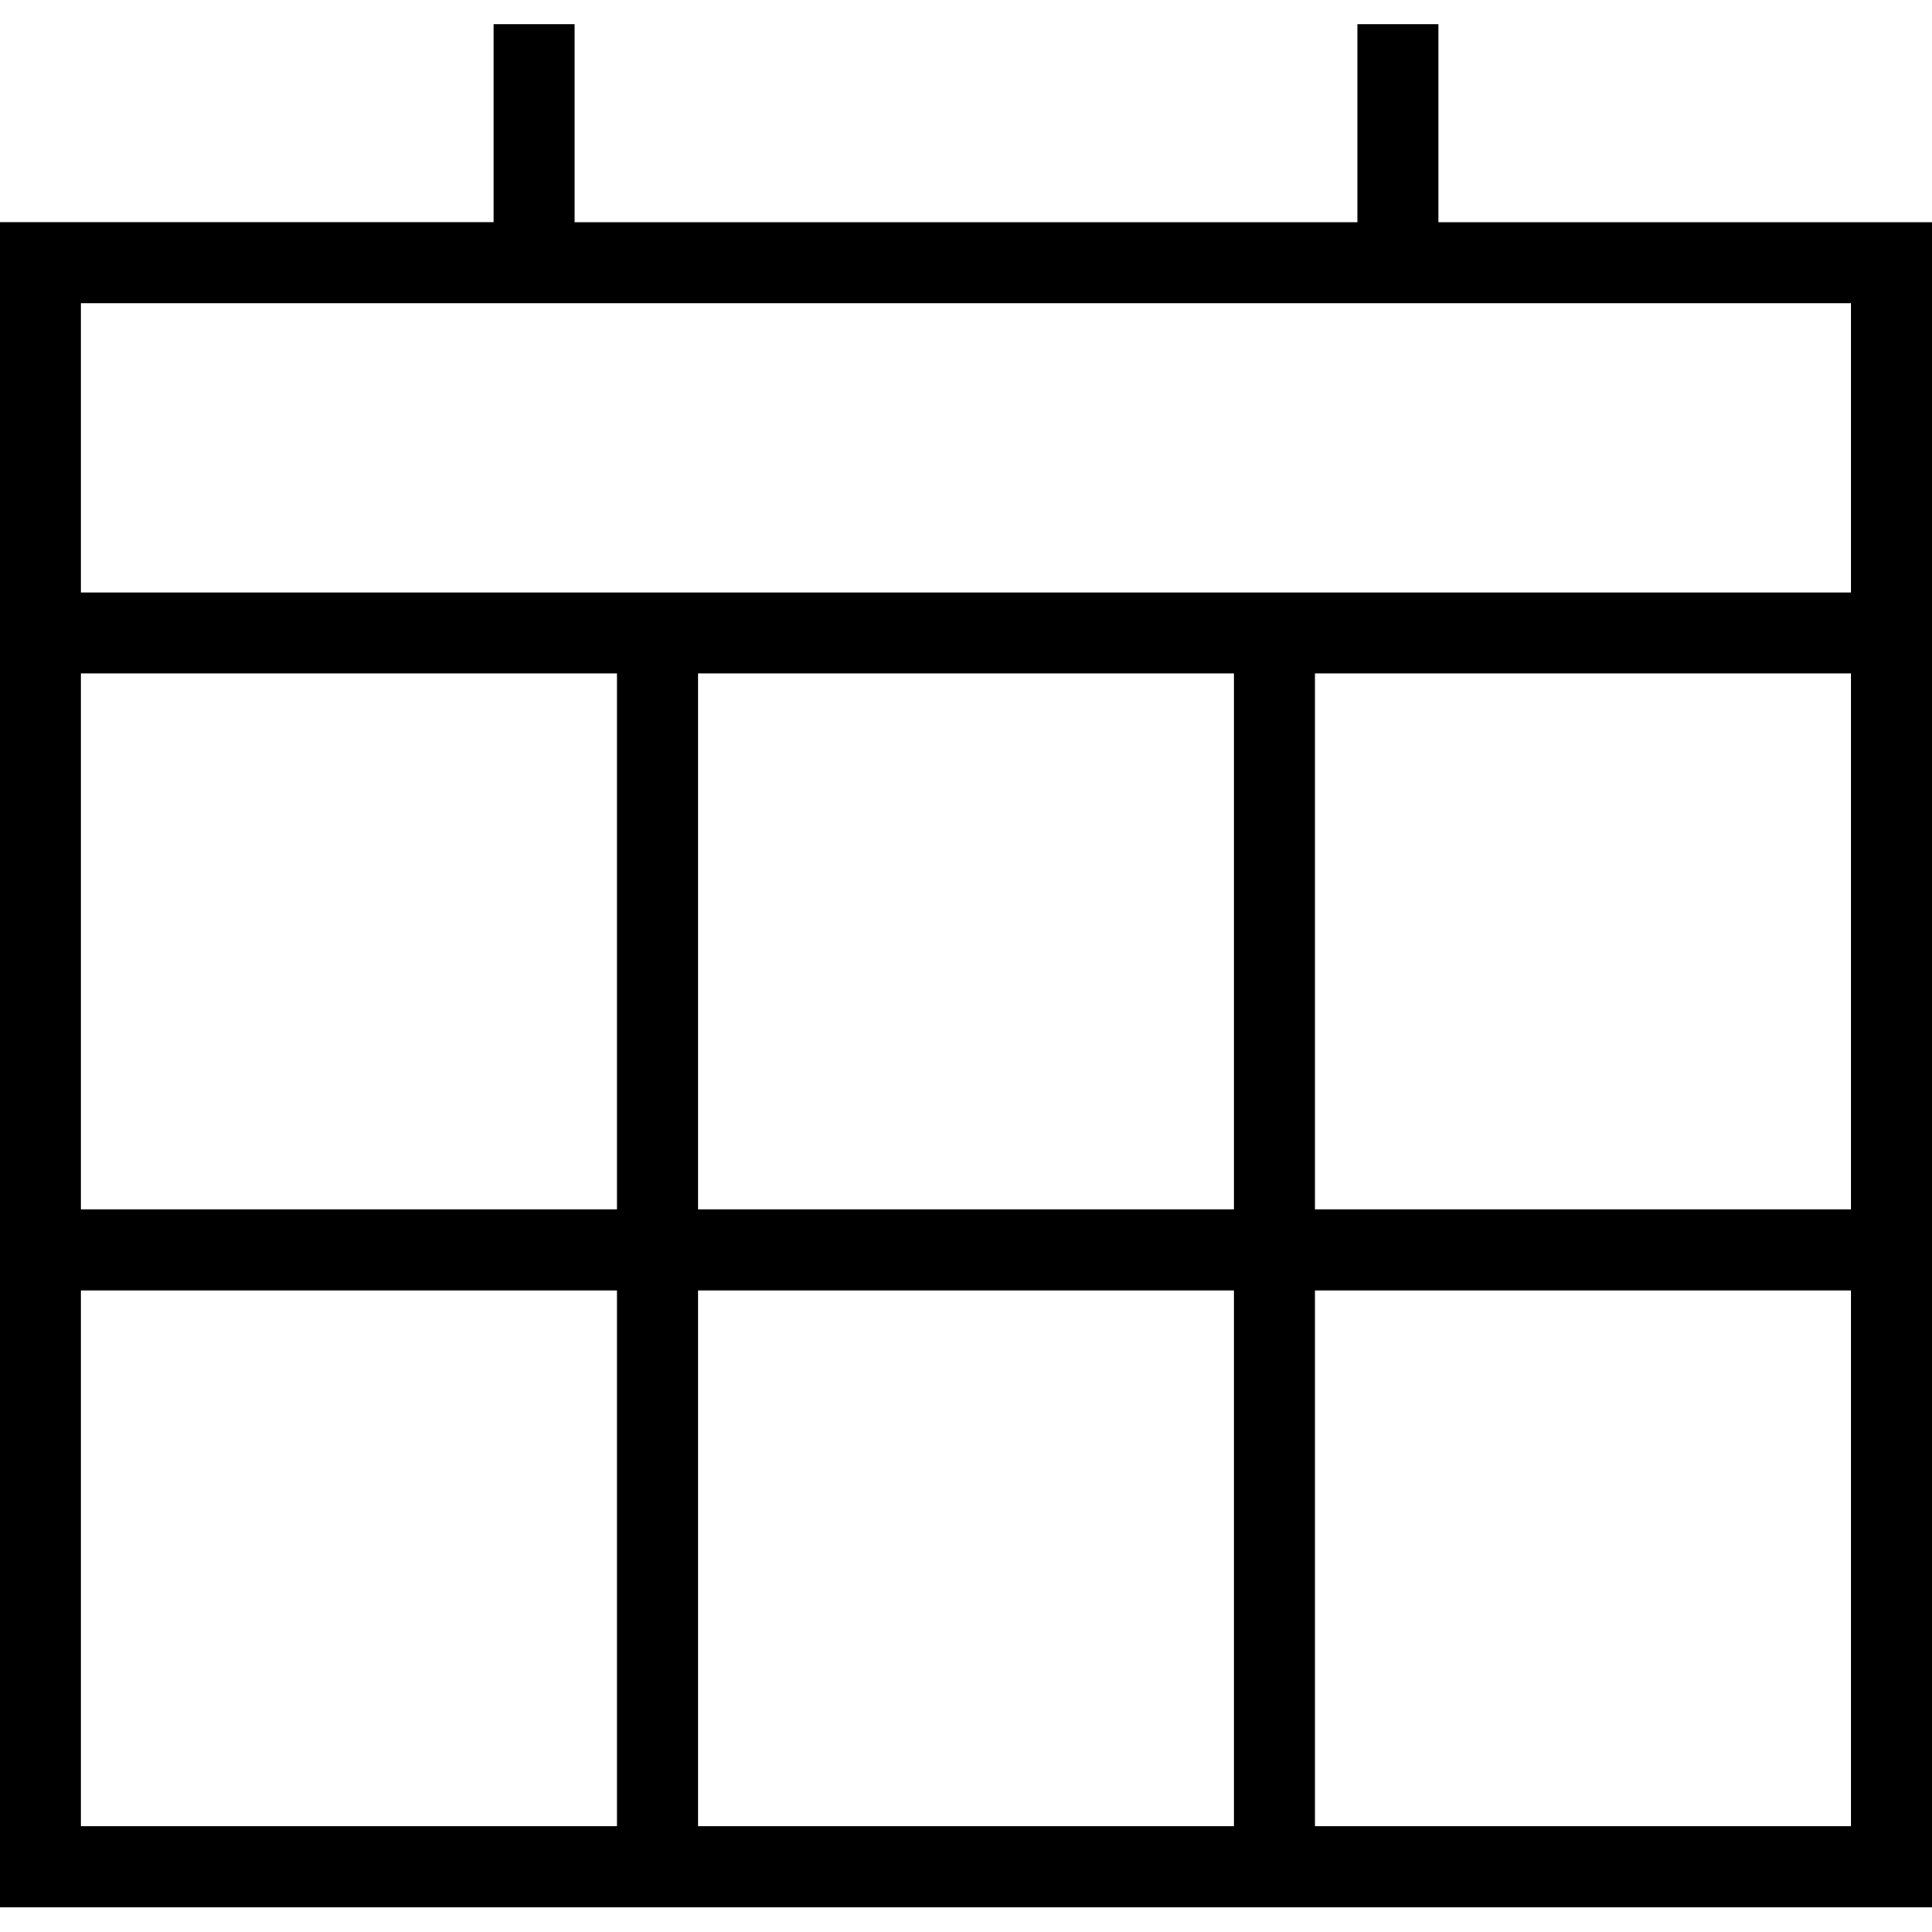
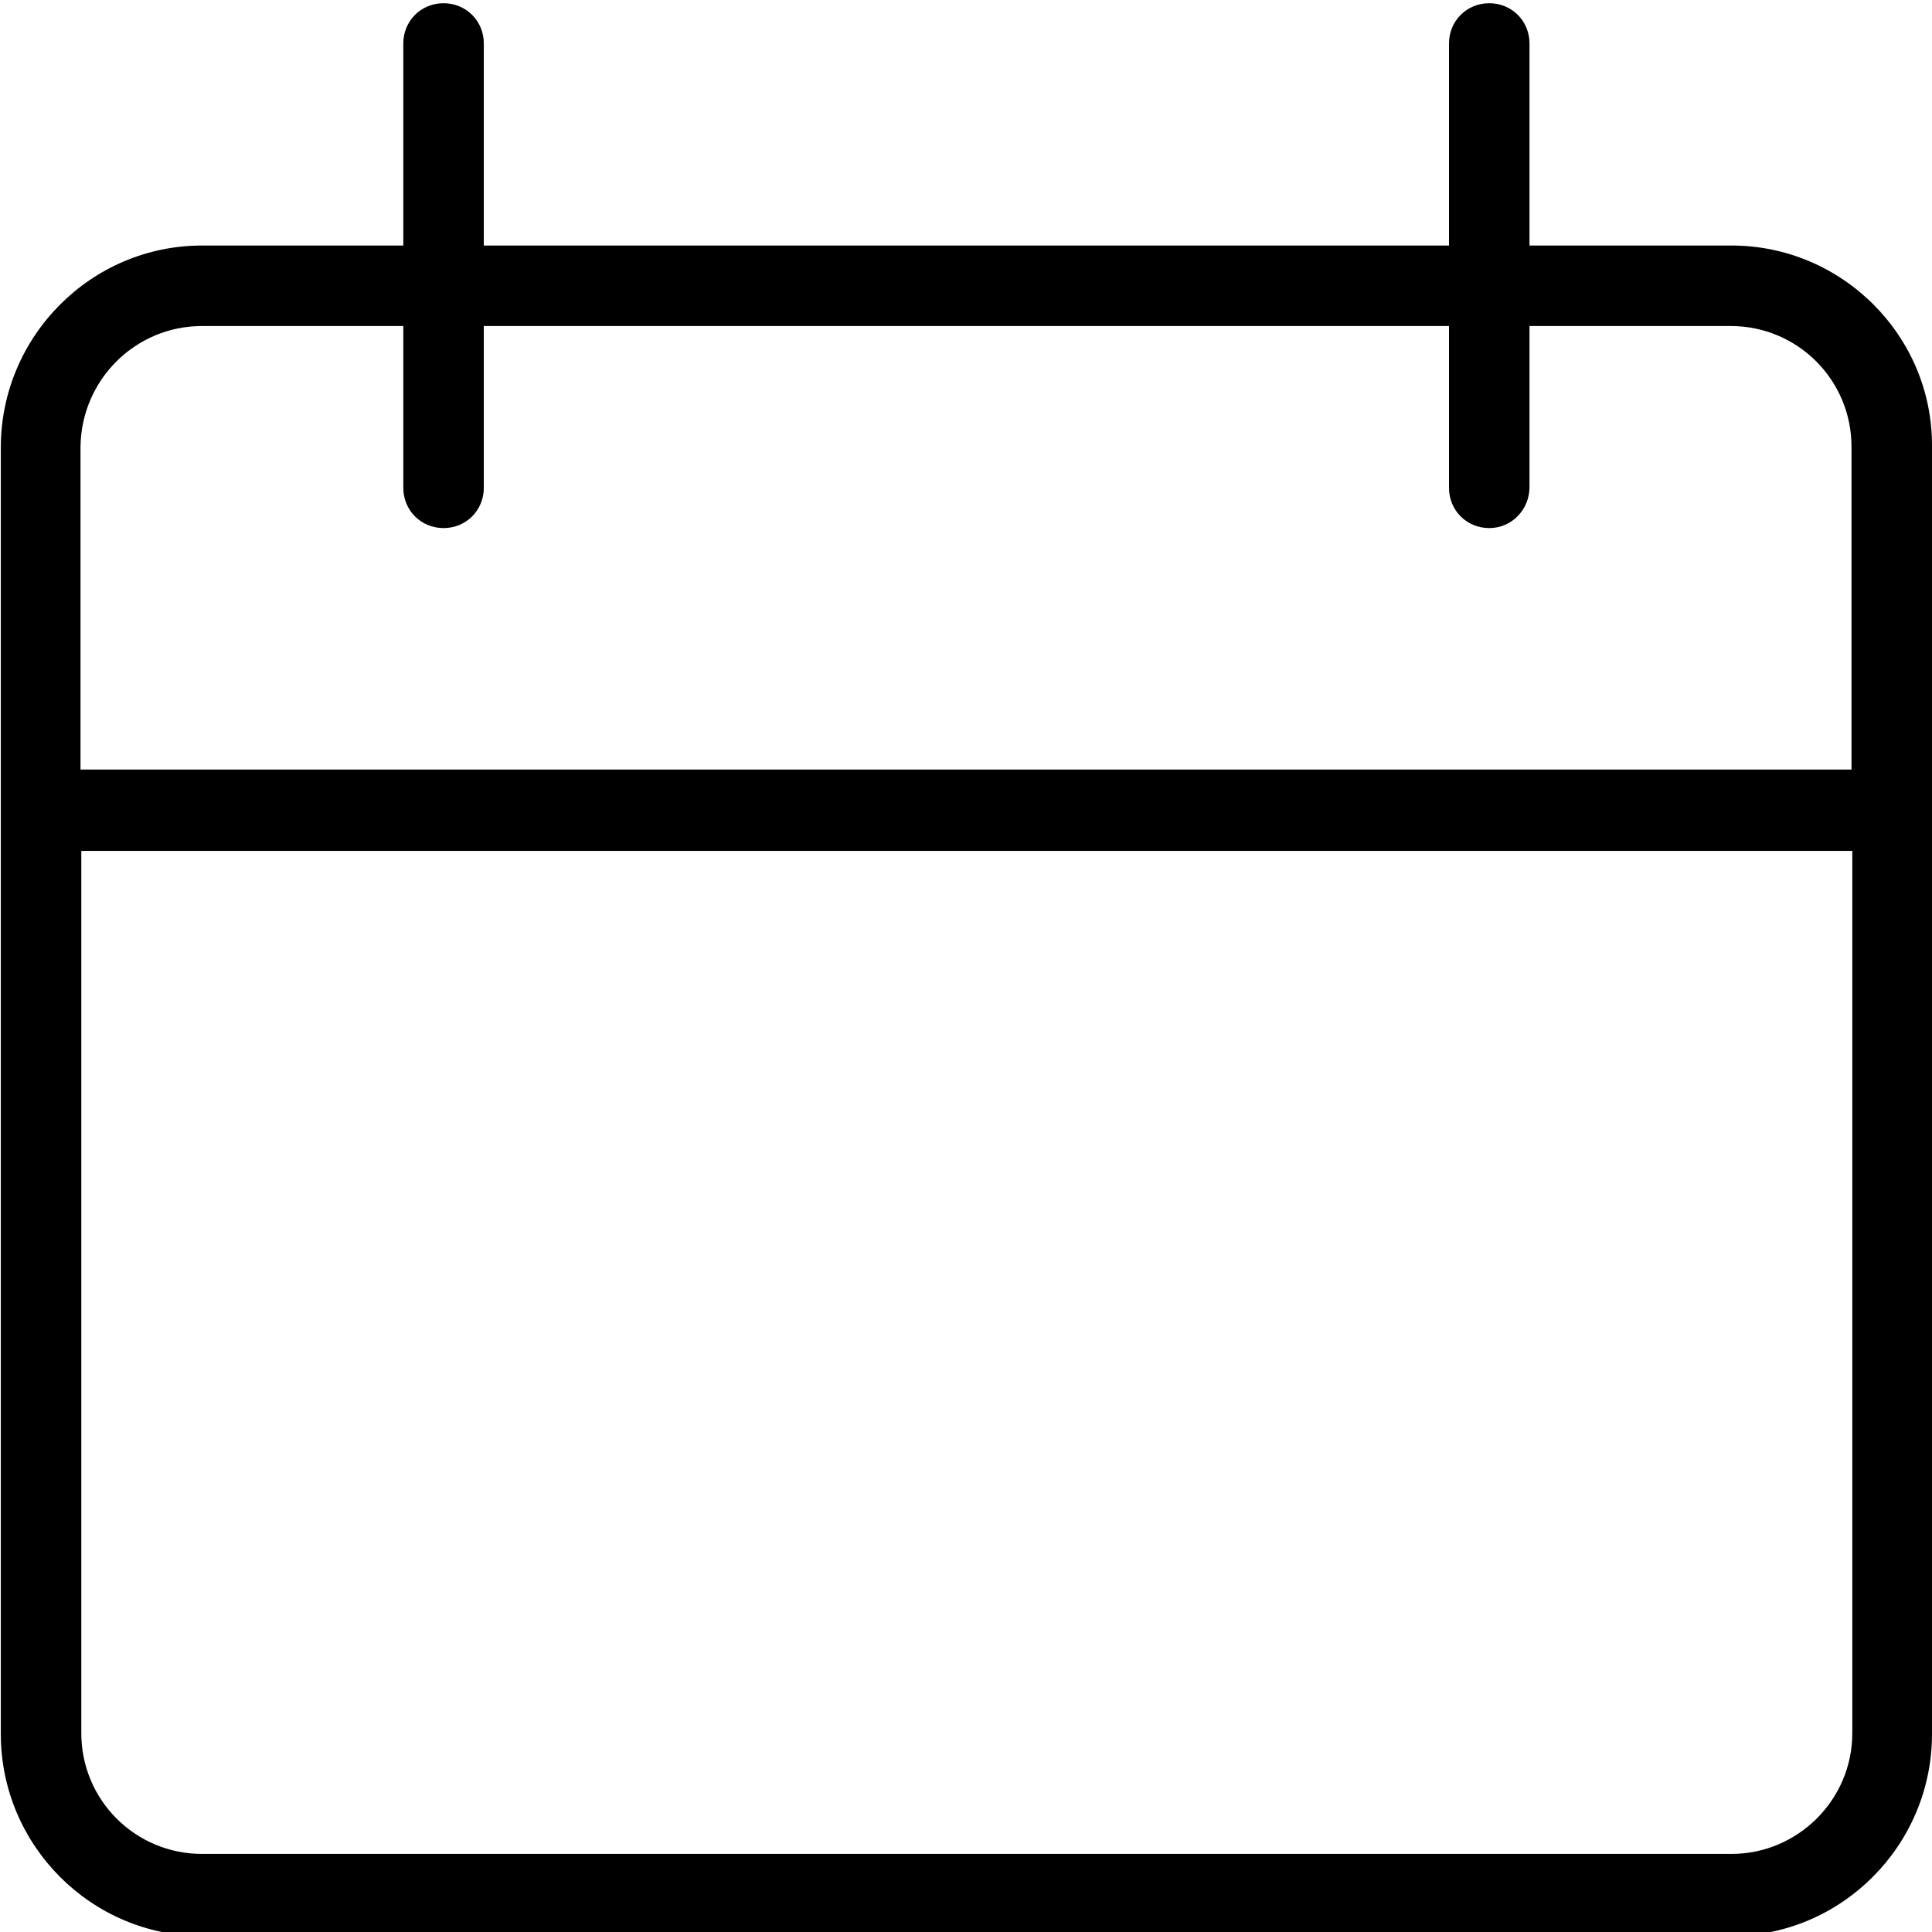
- <svg xmlns="http://www.w3.org/2000/svg" version="1.1" id="Layer_1" x="0px" y="0px" viewBox="0 0 24.007 24" style="enable-background:new 0 0 24.007 24;" xml:space="preserve">
-   <path d="M0,23.701V2.76h6.133V0.3h1.007v2.461h9.727V0.3h1.007v2.461h6.134V23.701H0z M16.34,22.693h6.659  V16.035h-6.659V22.693z M8.673,22.693h6.661V16.035H8.673V22.693z M1.006,22.693H7.666V16.035H1.006V22.693z   M16.34,15.028h6.659V8.368h-6.659V15.028z M8.673,15.028h6.661V8.368H8.673V15.028z M1.006,15.028H7.666V8.368H1.006  V15.028z M1.006,7.362h21.993V3.767H1.006V7.362z" />
+ <svg xmlns="http://www.w3.org/2000/svg" version="1.1" id="Ebene_1" x="0px" y="0px" viewBox="0 0 24 24" style="enable-background:new 0 0 24 24;" xml:space="preserve">
+   <path d="M21.51,3.05H19V0.54c0-0.28-0.22-0.5-0.5-0.5S18,0.26,18,0.54v2.51H6.01V0.54c0-0.28-0.22-0.5-0.5-0.5  c-0.28,0-0.5,0.22-0.5,0.5v2.51h-2.5c-1.38,0-2.5,1.13-2.5,2.51v15.98c0,1.38,1.12,2.51,2.5,2.51h18.99c1.38,0,2.5-1.13,2.5-2.51  V5.55C24.01,4.17,22.88,3.05,21.51,3.05z M2.51,4.05h2.5v2.01c0,0.28,0.22,0.5,0.5,0.5c0.28,0,0.5-0.22,0.5-0.5V4.05H18v2.01  c0,0.28,0.22,0.5,0.5,0.5S19,6.33,19,6.05V4.05h2.5c0.83,0,1.5,0.67,1.5,1.5v4.01h-22V5.55C1.01,4.72,1.68,4.05,2.51,4.05z   M21.51,23.03H2.51c-0.83,0-1.5-0.67-1.5-1.5V10.57h22v10.96C23.01,22.36,22.33,23.03,21.51,23.03z" />
</svg>
